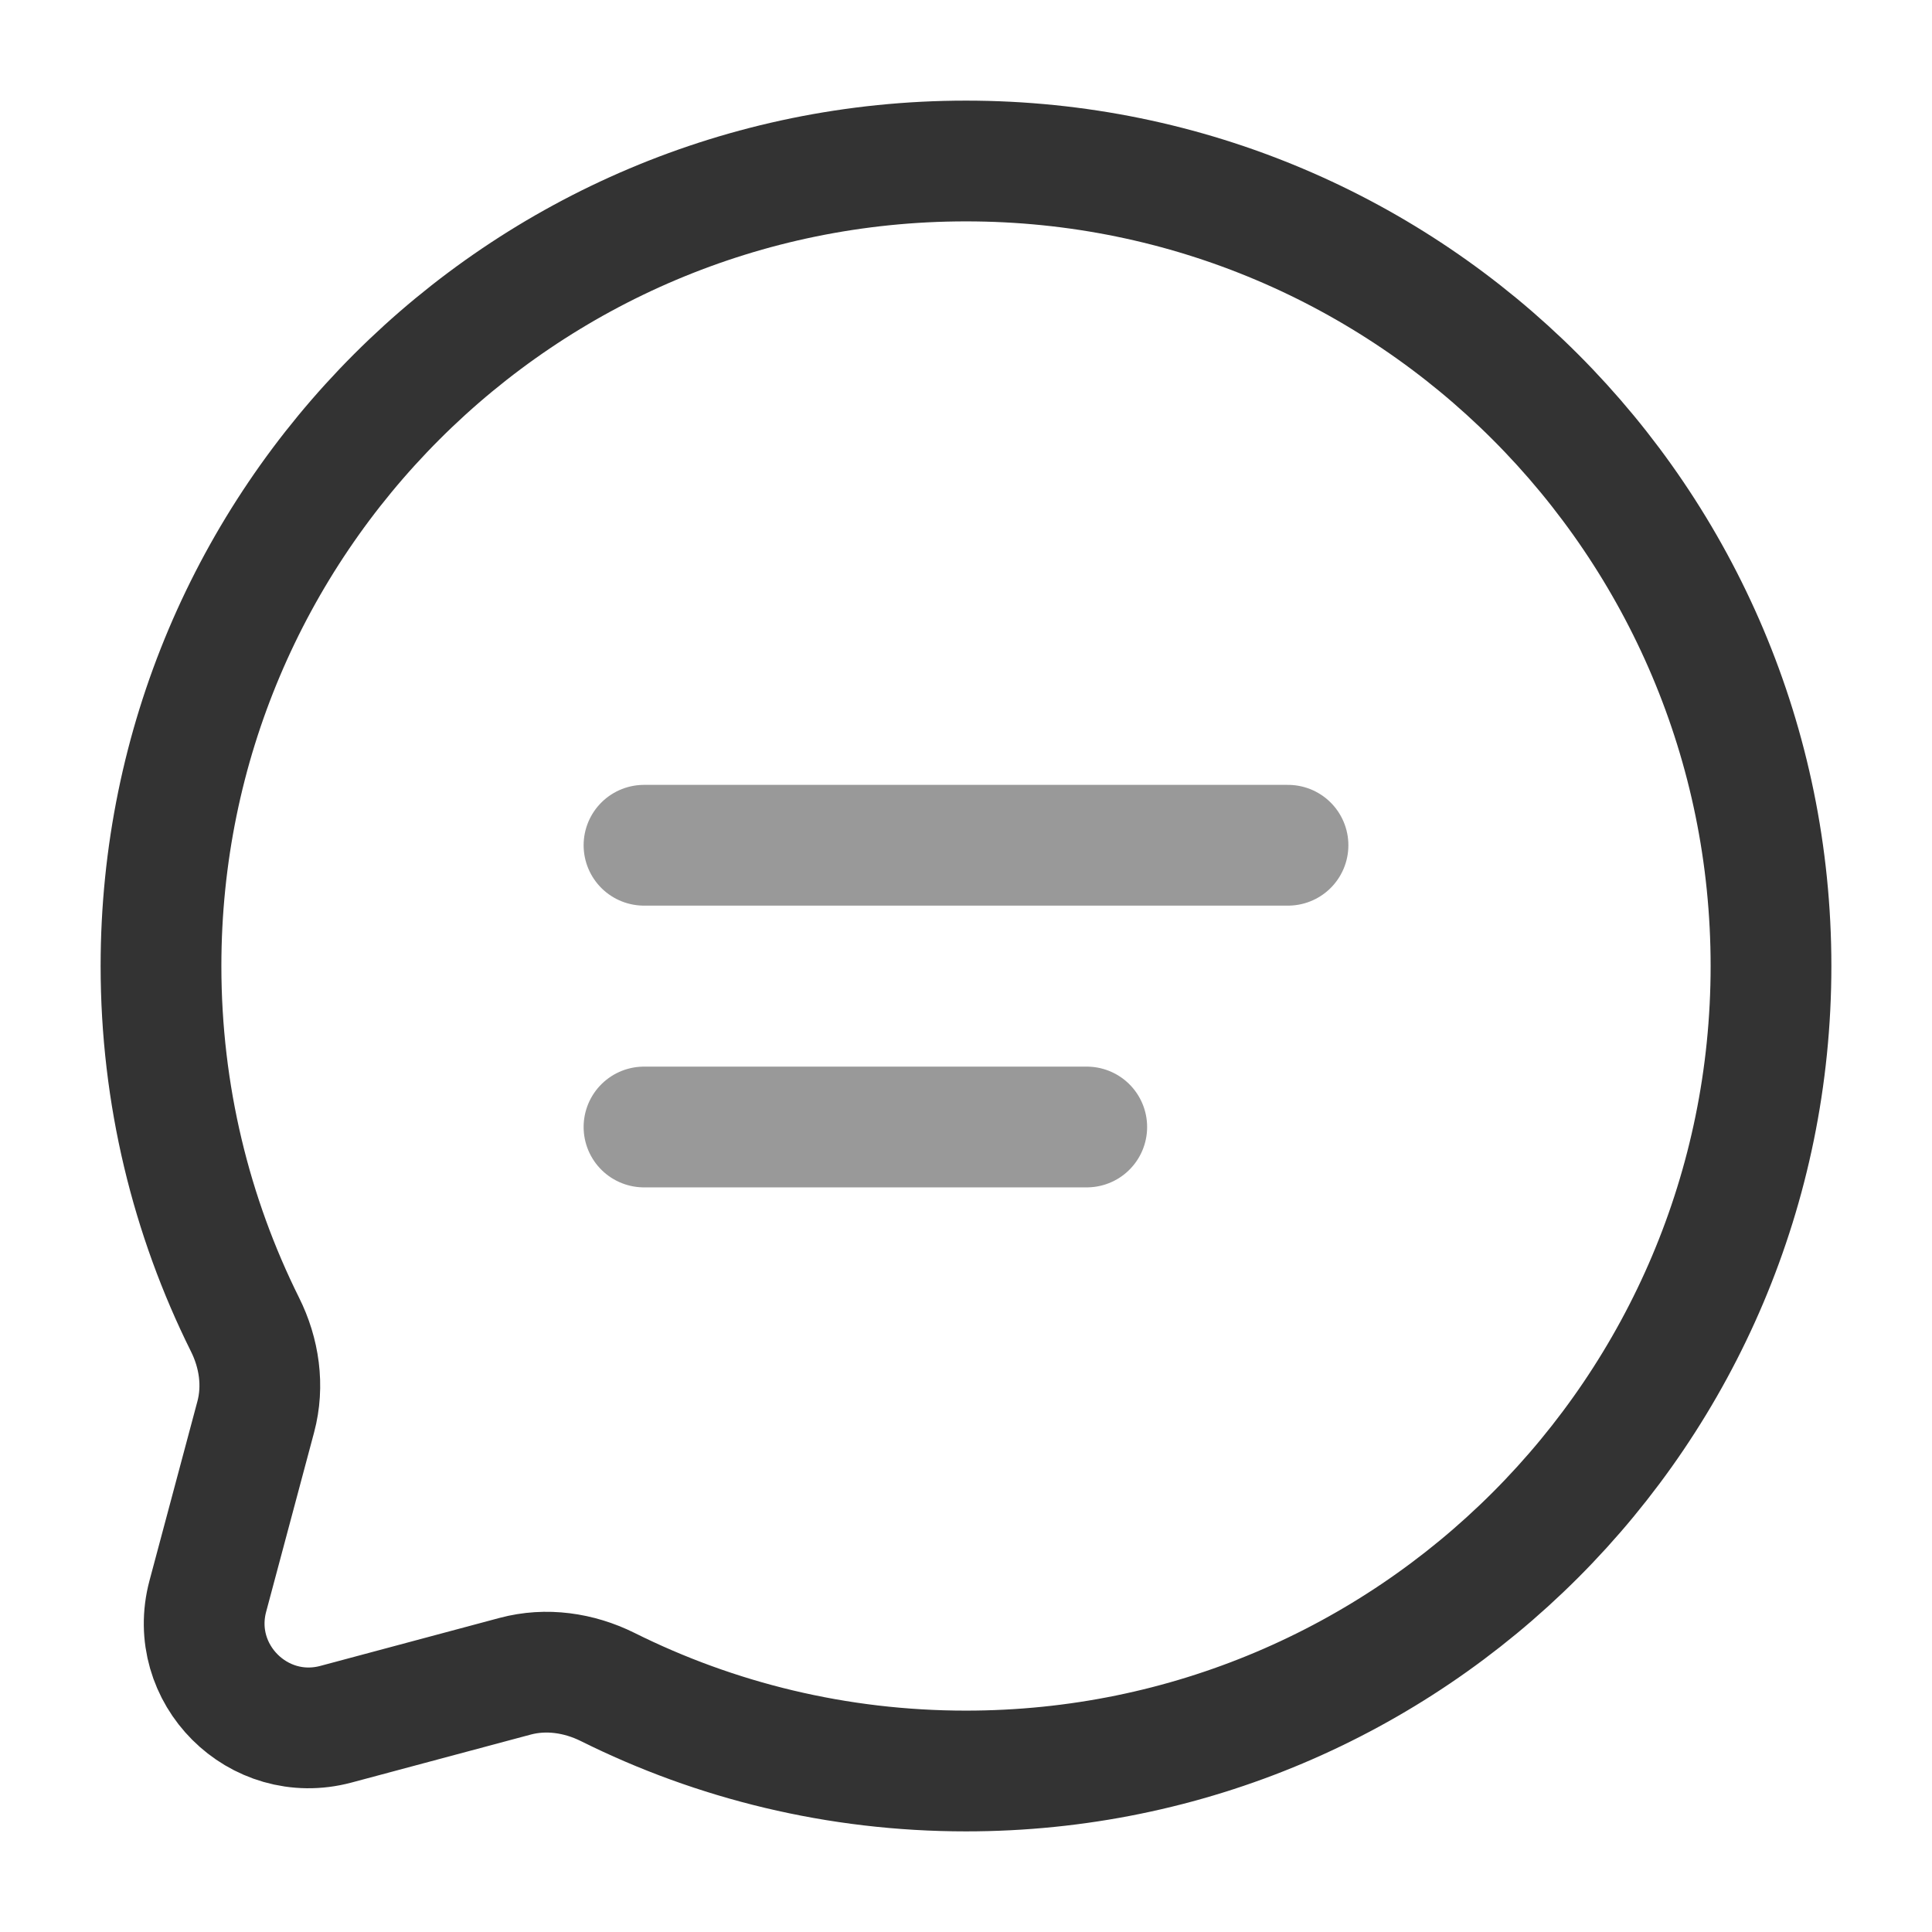
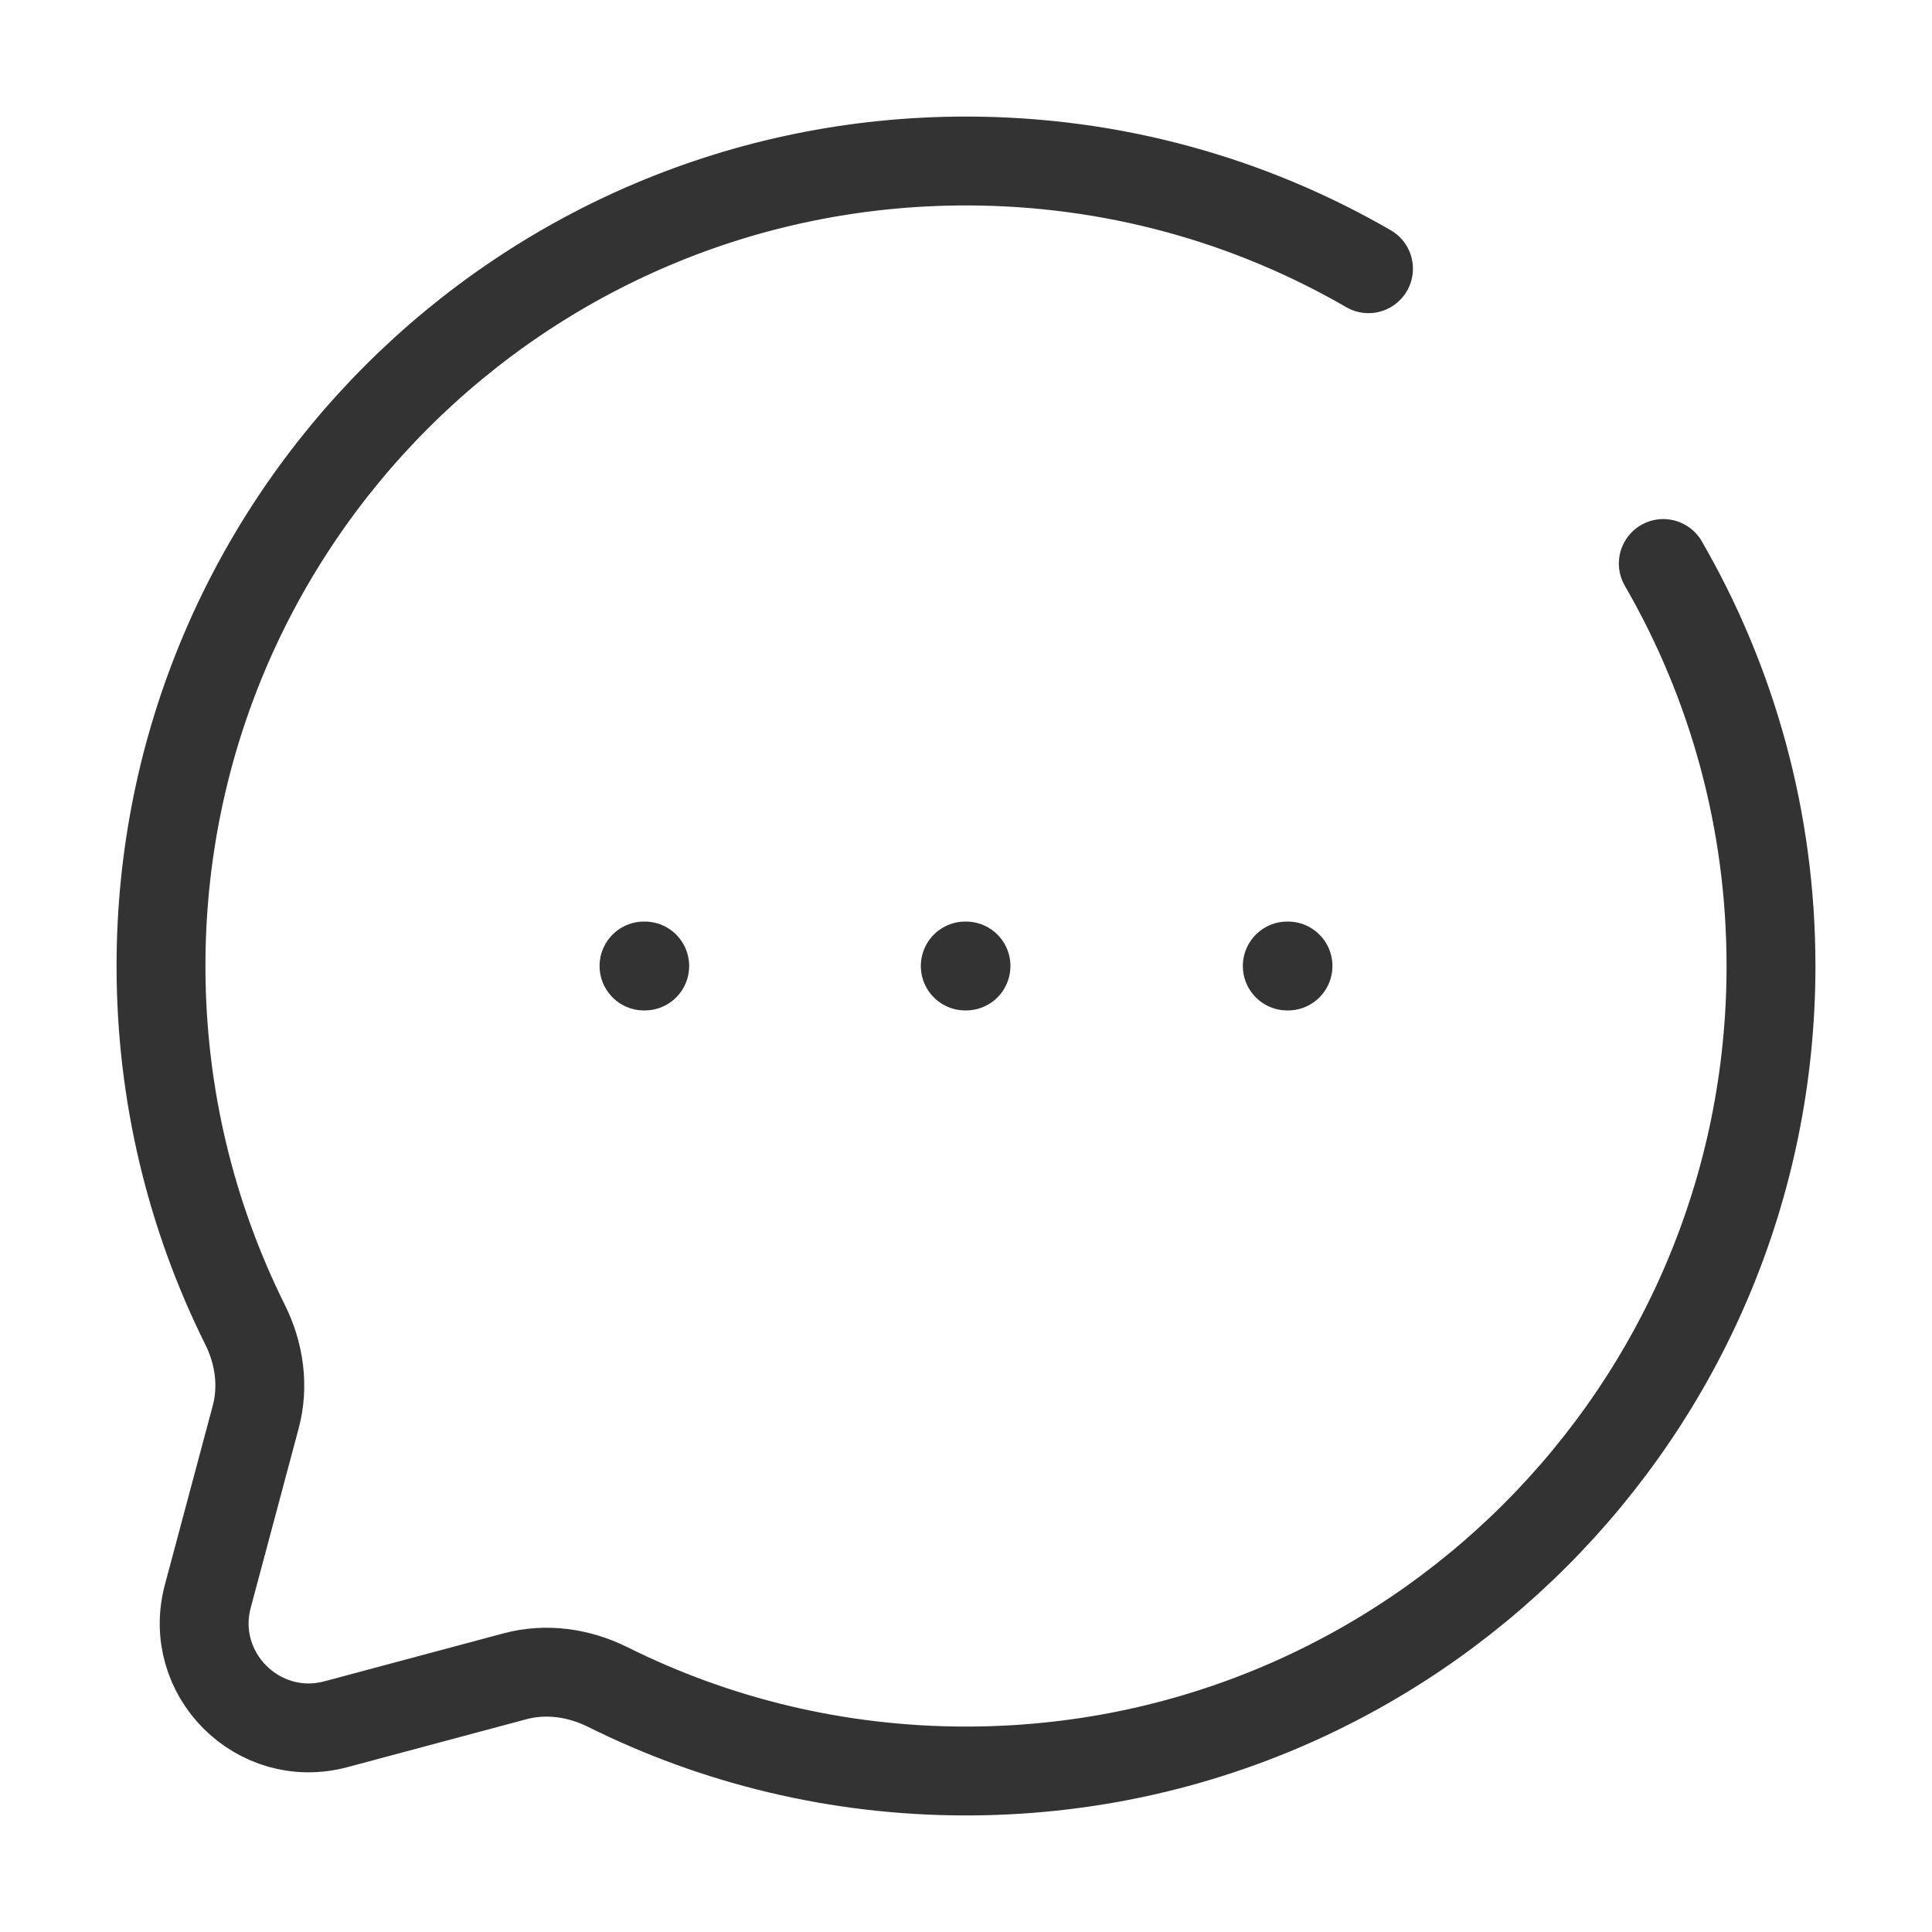
- <svg xmlns="http://www.w3.org/2000/svg" viewBox="0 0 24 24" fill="none">
+ <svg xmlns="http://www.w3.org/2000/svg" width="159px" height="159px" viewBox="0 0 24 24" fill="none">
  <g id="SVGRepo_bgCarrier" stroke-width="0" />
  <g id="SVGRepo_tracerCarrier" stroke-linecap="round" stroke-linejoin="round" />
  <g id="SVGRepo_iconCarrier">
-     <path d="M12 22C17.523 22 22 17.523 22 12C22 6.477 17.523 2 12 2C6.477 2 2 6.477 2 12C2 13.6 2.376 15.112 3.043 16.453C3.221 16.809 3.28 17.216 3.177 17.601L2.582 19.827C2.323 20.793 3.207 21.677 4.173 21.419L6.399 20.823C6.784 20.72 7.191 20.779 7.548 20.956C8.888 21.624 10.4 22 12 22Z" stroke="#333333" stroke-width="1.5" style="--darkreader-inline-stroke: #c8c3bc;" data-darkreader-inline-stroke="" />
-     <path opacity="0.5" d="M8 10.5H16" stroke="#333333" stroke-width="1.5" stroke-linecap="round" style="--darkreader-inline-stroke: #c8c3bc;" data-darkreader-inline-stroke="" />
-     <path opacity="0.5" d="M8 14H13.5" stroke="#333333" stroke-width="1.5" stroke-linecap="round" style="--darkreader-inline-stroke: #c8c3bc;" data-darkreader-inline-stroke="" />
+     <path d="M17 3.338C15.529 2.487 13.821 2 12 2C6.477 2 2 6.477 2 12C2 13.6 2.376 15.112 3.043 16.453C3.221 16.809 3.28 17.216 3.177 17.601L2.582 19.827C2.323 20.793 3.207 21.677 4.173 21.419L6.399 20.823C6.784 20.72 7.191 20.779 7.548 20.956C8.888 21.624 10.4 22 12 22C17.523 22 22 17.523 22 12C22 10.179 21.513 8.471 20.662 7" stroke="#333333" stroke-width="1.104" stroke-linecap="round" style="--darkreader-inline-stroke: #c8c3bc;" data-darkreader-inline-stroke="" />
+     <path d="M8 12H8.009M11.991 12H12M15.991 12H16" stroke="#333333" stroke-width="1.104" stroke-linecap="round" stroke-linejoin="round" style="--darkreader-inline-stroke: #c8c3bc;" data-darkreader-inline-stroke="" />
  </g>
</svg>
